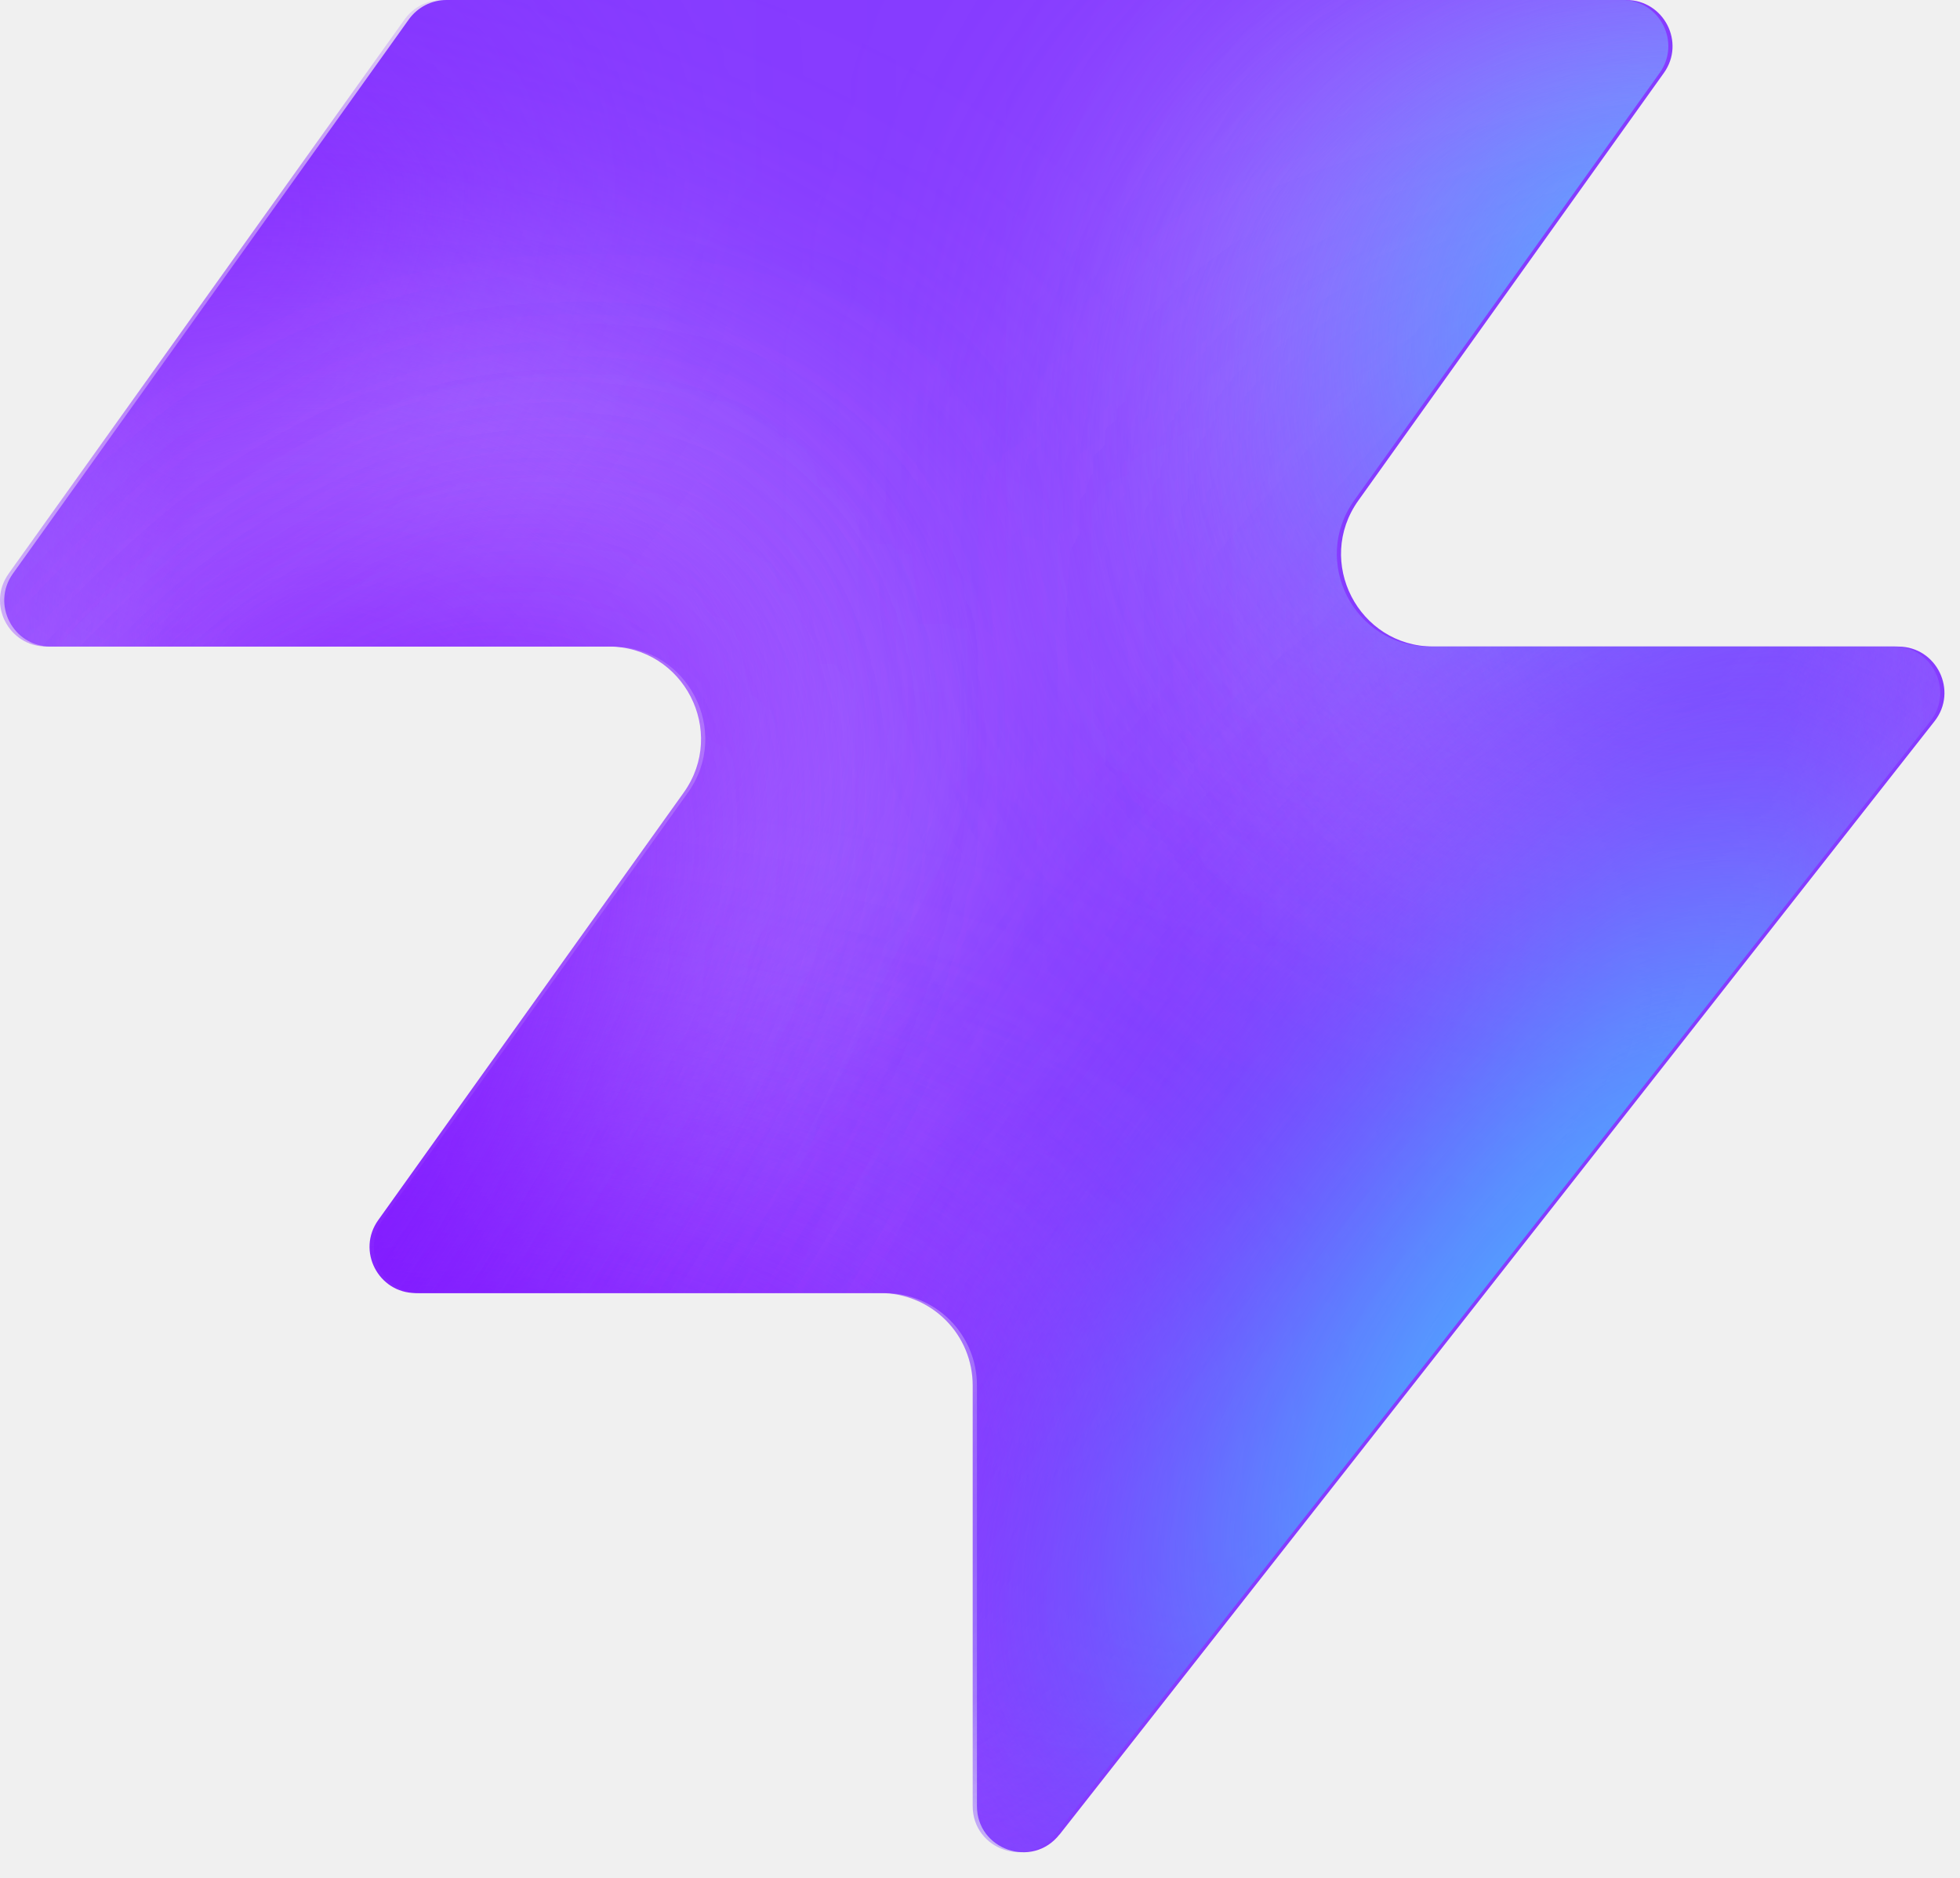
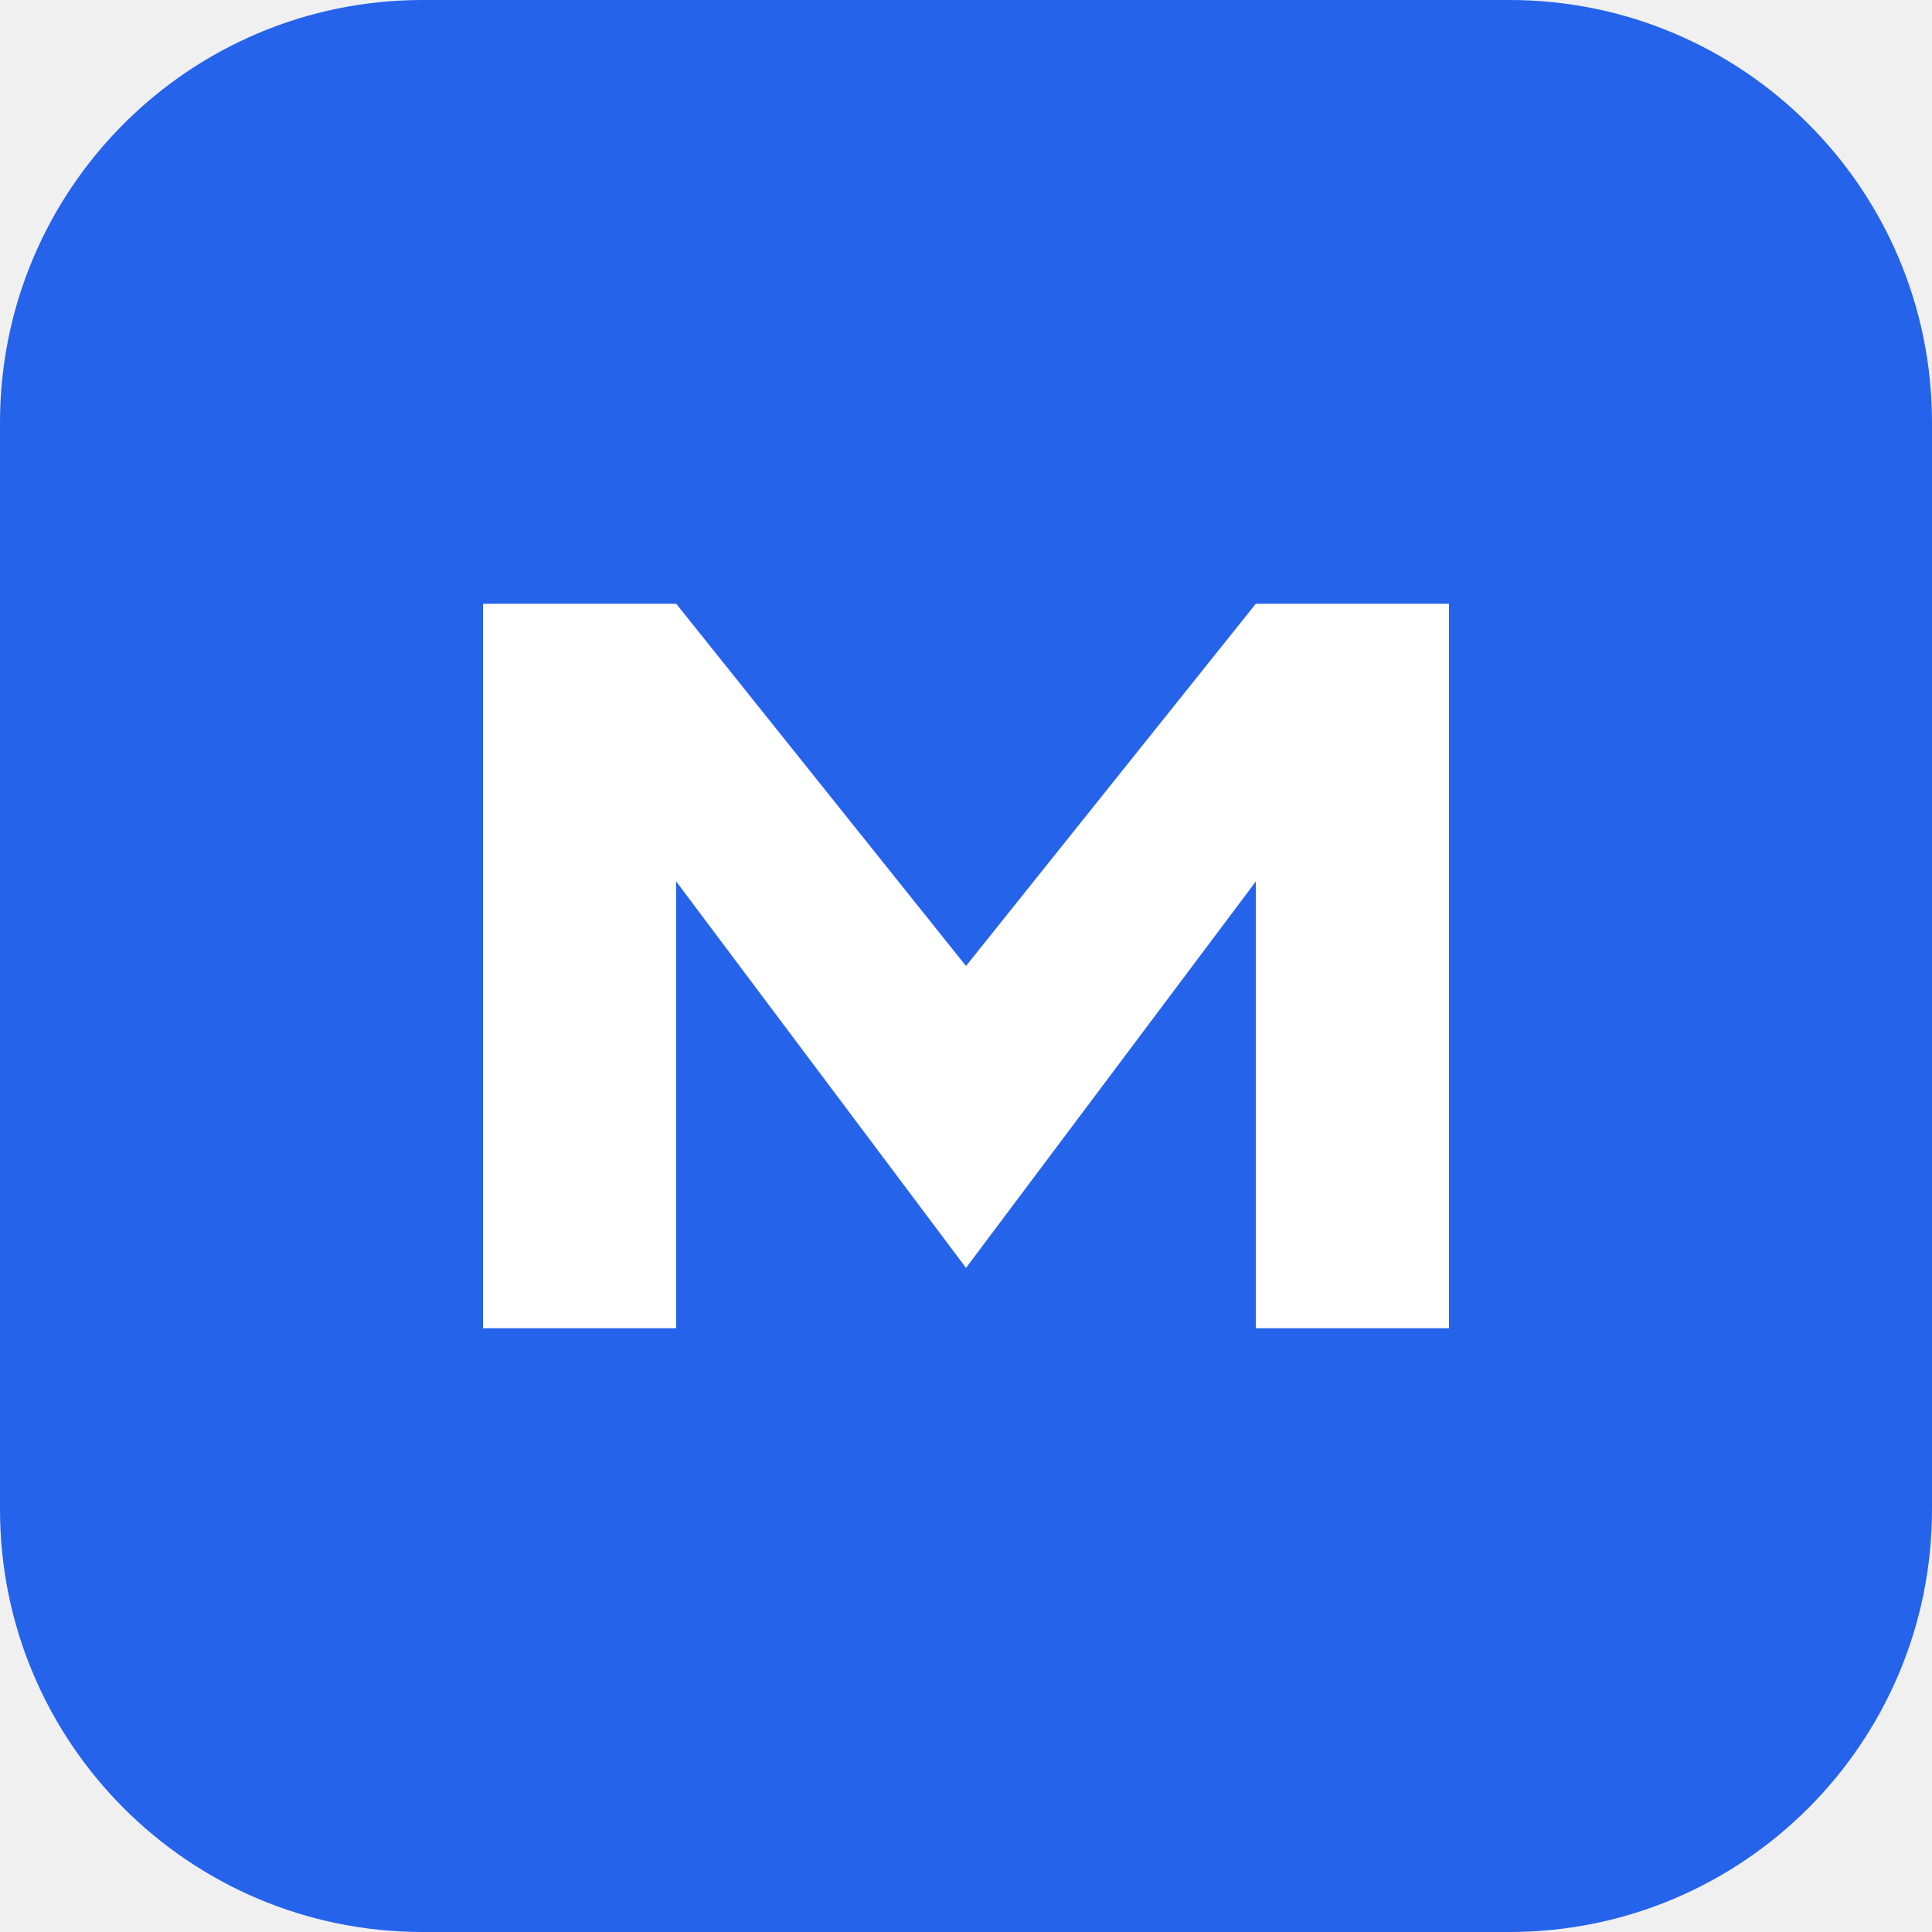
- <svg xmlns="http://www.w3.org/2000/svg" width="48" height="46" fill="none" viewBox="0 0 48 46">
-   <path fill="#863bff" d="M25.946 44.938c-.664.845-2.021.375-2.021-.698V33.937a2.26 2.26 0 0 0-2.262-2.262H10.287c-.92 0-1.456-1.04-.92-1.788l7.48-10.471c1.07-1.497 0-3.578-1.842-3.578H1.237c-.92 0-1.456-1.04-.92-1.788L10.013.474c.214-.297.556-.474.92-.474h28.894c.92 0 1.456 1.04.92 1.788l-7.48 10.471c-1.07 1.498 0 3.579 1.842 3.579h11.377c.943 0 1.473 1.088.89 1.83L25.947 44.94z" style="fill:#863bff;fill:color(display-p3 .525 .23 1);fill-opacity:1" />
-   <mask id="a" width="48" height="46" x="0" y="0" maskUnits="userSpaceOnUse" style="mask-type:alpha">
-     <path fill="#000" d="M25.842 44.938c-.664.844-2.021.375-2.021-.698V33.937a2.26 2.26 0 0 0-2.262-2.262H10.183c-.92 0-1.456-1.04-.92-1.788l7.48-10.471c1.07-1.498 0-3.579-1.842-3.579H1.133c-.92 0-1.456-1.04-.92-1.787L9.91.473c.214-.297.556-.474.92-.474h28.894c.92 0 1.456 1.04.92 1.788l-7.48 10.471c-1.07 1.498 0 3.578 1.842 3.578h11.377c.943 0 1.473 1.088.89 1.832L25.843 44.94z" style="fill:#000;fill-opacity:1" />
-   </mask>
-   <g mask="url(#a)">
-     <g filter="url(#b)">
-       <ellipse cx="5.508" cy="14.704" fill="#ede6ff" rx="5.508" ry="14.704" style="fill:#ede6ff;fill:color(display-p3 .927 .903 1);fill-opacity:1" transform="matrix(.00324 1 1 -.00324 -4.47 31.516)" />
-     </g>
-     <g filter="url(#c)">
-       <ellipse cx="10.399" cy="29.851" fill="#ede6ff" rx="10.399" ry="29.851" style="fill:#ede6ff;fill:color(display-p3 .927 .903 1);fill-opacity:1" transform="matrix(.00324 1 1 -.00324 -39.328 7.883)" />
-     </g>
-     <g filter="url(#d)">
-       <ellipse cx="5.508" cy="30.487" fill="#7e14ff" rx="5.508" ry="30.487" style="fill:#7e14ff;fill:color(display-p3 .492 .077 1);fill-opacity:1" transform="rotate(89.814 -25.913 -14.639)scale(1 -1)" />
-     </g>
-     <g filter="url(#e)">
-       <ellipse cx="5.508" cy="30.599" fill="#7e14ff" rx="5.508" ry="30.599" style="fill:#7e14ff;fill:color(display-p3 .492 .077 1);fill-opacity:1" transform="rotate(89.814 -32.644 -3.334)scale(1 -1)" />
-     </g>
-     <g filter="url(#f)">
-       <ellipse cx="5.508" cy="30.599" fill="#7e14ff" rx="5.508" ry="30.599" style="fill:#7e14ff;fill:color(display-p3 .492 .077 1);fill-opacity:1" transform="matrix(.00324 1 1 -.00324 -34.34 30.47)" />
-     </g>
-     <g filter="url(#g)">
-       <ellipse cx="14.072" cy="22.078" fill="#ede6ff" rx="14.072" ry="22.078" style="fill:#ede6ff;fill:color(display-p3 .927 .903 1);fill-opacity:1" transform="rotate(93.35 24.506 48.493)scale(-1 1)" />
-     </g>
-     <g filter="url(#h)">
-       <ellipse cx="3.47" cy="21.501" fill="#7e14ff" rx="3.47" ry="21.501" style="fill:#7e14ff;fill:color(display-p3 .492 .077 1);fill-opacity:1" transform="rotate(89.009 28.708 47.59)scale(-1 1)" />
-     </g>
-     <g filter="url(#i)">
-       <ellipse cx="3.47" cy="21.501" fill="#7e14ff" rx="3.47" ry="21.501" style="fill:#7e14ff;fill:color(display-p3 .492 .077 1);fill-opacity:1" transform="rotate(89.009 28.708 47.59)scale(-1 1)" />
-     </g>
-     <g filter="url(#j)">
-       <ellipse cx=".387" cy="8.972" fill="#7e14ff" rx="4.407" ry="29.108" style="fill:#7e14ff;fill:color(display-p3 .492 .077 1);fill-opacity:1" transform="rotate(39.51 .387 8.972)" />
-     </g>
-     <g filter="url(#k)">
-       <ellipse cx="47.523" cy="-6.092" fill="#7e14ff" rx="4.407" ry="29.108" style="fill:#7e14ff;fill:color(display-p3 .492 .077 1);fill-opacity:1" transform="rotate(37.892 47.523 -6.092)" />
-     </g>
-     <g filter="url(#l)">
-       <ellipse cx="41.412" cy="6.333" fill="#47bfff" rx="5.971" ry="9.665" style="fill:#47bfff;fill:color(display-p3 .28 .748 1);fill-opacity:1" transform="rotate(37.892 41.412 6.333)" />
-     </g>
-     <g filter="url(#m)">
-       <ellipse cx="-1.879" cy="38.332" fill="#7e14ff" rx="4.407" ry="29.108" style="fill:#7e14ff;fill:color(display-p3 .492 .077 1);fill-opacity:1" transform="rotate(37.892 -1.88 38.332)" />
-     </g>
-     <g filter="url(#n)">
-       <ellipse cx="-1.879" cy="38.332" fill="#7e14ff" rx="4.407" ry="29.108" style="fill:#7e14ff;fill:color(display-p3 .492 .077 1);fill-opacity:1" transform="rotate(37.892 -1.88 38.332)" />
-     </g>
-     <g filter="url(#o)">
-       <ellipse cx="35.651" cy="29.907" fill="#7e14ff" rx="4.407" ry="29.108" style="fill:#7e14ff;fill:color(display-p3 .492 .077 1);fill-opacity:1" transform="rotate(37.892 35.651 29.907)" />
-     </g>
-     <g filter="url(#p)">
-       <ellipse cx="38.418" cy="32.4" fill="#47bfff" rx="5.971" ry="15.297" style="fill:#47bfff;fill:color(display-p3 .28 .748 1);fill-opacity:1" transform="rotate(37.892 38.418 32.4)" />
-     </g>
-   </g>
-   <defs>
-     <filter id="b" width="60.045" height="41.654" x="-19.77" y="16.149" color-interpolation-filters="sRGB" filterUnits="userSpaceOnUse">
-       <feFlood flood-opacity="0" result="BackgroundImageFix" />
-       <feBlend in="SourceGraphic" in2="BackgroundImageFix" result="shape" />
-       <feGaussianBlur result="effect1_foregroundBlur_2002_17158" stdDeviation="7.659" />
-     </filter>
-     <filter id="c" width="90.34" height="51.437" x="-54.613" y="-7.533" color-interpolation-filters="sRGB" filterUnits="userSpaceOnUse">
-       <feFlood flood-opacity="0" result="BackgroundImageFix" />
-       <feBlend in="SourceGraphic" in2="BackgroundImageFix" result="shape" />
-       <feGaussianBlur result="effect1_foregroundBlur_2002_17158" stdDeviation="7.659" />
-     </filter>
-     <filter id="d" width="79.355" height="29.4" x="-49.64" y="2.03" color-interpolation-filters="sRGB" filterUnits="userSpaceOnUse">
-       <feFlood flood-opacity="0" result="BackgroundImageFix" />
-       <feBlend in="SourceGraphic" in2="BackgroundImageFix" result="shape" />
-       <feGaussianBlur result="effect1_foregroundBlur_2002_17158" stdDeviation="4.596" />
-     </filter>
-     <filter id="e" width="79.579" height="29.4" x="-45.045" y="20.029" color-interpolation-filters="sRGB" filterUnits="userSpaceOnUse">
-       <feFlood flood-opacity="0" result="BackgroundImageFix" />
-       <feBlend in="SourceGraphic" in2="BackgroundImageFix" result="shape" />
-       <feGaussianBlur result="effect1_foregroundBlur_2002_17158" stdDeviation="4.596" />
-     </filter>
-     <filter id="f" width="79.579" height="29.4" x="-43.513" y="21.178" color-interpolation-filters="sRGB" filterUnits="userSpaceOnUse">
-       <feFlood flood-opacity="0" result="BackgroundImageFix" />
-       <feBlend in="SourceGraphic" in2="BackgroundImageFix" result="shape" />
-       <feGaussianBlur result="effect1_foregroundBlur_2002_17158" stdDeviation="4.596" />
-     </filter>
-     <filter id="g" width="74.749" height="58.852" x="15.756" y="-17.901" color-interpolation-filters="sRGB" filterUnits="userSpaceOnUse">
-       <feFlood flood-opacity="0" result="BackgroundImageFix" />
-       <feBlend in="SourceGraphic" in2="BackgroundImageFix" result="shape" />
-       <feGaussianBlur result="effect1_foregroundBlur_2002_17158" stdDeviation="7.659" />
-     </filter>
-     <filter id="h" width="61.377" height="25.362" x="23.548" y="2.284" color-interpolation-filters="sRGB" filterUnits="userSpaceOnUse">
-       <feFlood flood-opacity="0" result="BackgroundImageFix" />
-       <feBlend in="SourceGraphic" in2="BackgroundImageFix" result="shape" />
-       <feGaussianBlur result="effect1_foregroundBlur_2002_17158" stdDeviation="4.596" />
-     </filter>
-     <filter id="i" width="61.377" height="25.362" x="23.548" y="2.284" color-interpolation-filters="sRGB" filterUnits="userSpaceOnUse">
-       <feFlood flood-opacity="0" result="BackgroundImageFix" />
-       <feBlend in="SourceGraphic" in2="BackgroundImageFix" result="shape" />
-       <feGaussianBlur result="effect1_foregroundBlur_2002_17158" stdDeviation="4.596" />
-     </filter>
-     <filter id="j" width="56.045" height="63.649" x="-27.636" y="-22.853" color-interpolation-filters="sRGB" filterUnits="userSpaceOnUse">
-       <feFlood flood-opacity="0" result="BackgroundImageFix" />
-       <feBlend in="SourceGraphic" in2="BackgroundImageFix" result="shape" />
-       <feGaussianBlur result="effect1_foregroundBlur_2002_17158" stdDeviation="4.596" />
-     </filter>
-     <filter id="k" width="54.814" height="64.646" x="20.116" y="-38.415" color-interpolation-filters="sRGB" filterUnits="userSpaceOnUse">
-       <feFlood flood-opacity="0" result="BackgroundImageFix" />
-       <feBlend in="SourceGraphic" in2="BackgroundImageFix" result="shape" />
-       <feGaussianBlur result="effect1_foregroundBlur_2002_17158" stdDeviation="4.596" />
-     </filter>
-     <filter id="l" width="33.541" height="35.313" x="24.641" y="-11.323" color-interpolation-filters="sRGB" filterUnits="userSpaceOnUse">
-       <feFlood flood-opacity="0" result="BackgroundImageFix" />
-       <feBlend in="SourceGraphic" in2="BackgroundImageFix" result="shape" />
-       <feGaussianBlur result="effect1_foregroundBlur_2002_17158" stdDeviation="4.596" />
-     </filter>
-     <filter id="m" width="54.814" height="64.646" x="-29.286" y="6.009" color-interpolation-filters="sRGB" filterUnits="userSpaceOnUse">
-       <feFlood flood-opacity="0" result="BackgroundImageFix" />
-       <feBlend in="SourceGraphic" in2="BackgroundImageFix" result="shape" />
-       <feGaussianBlur result="effect1_foregroundBlur_2002_17158" stdDeviation="4.596" />
-     </filter>
-     <filter id="n" width="54.814" height="64.646" x="-29.286" y="6.009" color-interpolation-filters="sRGB" filterUnits="userSpaceOnUse">
-       <feFlood flood-opacity="0" result="BackgroundImageFix" />
-       <feBlend in="SourceGraphic" in2="BackgroundImageFix" result="shape" />
-       <feGaussianBlur result="effect1_foregroundBlur_2002_17158" stdDeviation="4.596" />
-     </filter>
-     <filter id="o" width="54.814" height="64.646" x="8.244" y="-2.416" color-interpolation-filters="sRGB" filterUnits="userSpaceOnUse">
-       <feFlood flood-opacity="0" result="BackgroundImageFix" />
-       <feBlend in="SourceGraphic" in2="BackgroundImageFix" result="shape" />
-       <feGaussianBlur result="effect1_foregroundBlur_2002_17158" stdDeviation="4.596" />
-     </filter>
-     <filter id="p" width="39.409" height="43.623" x="18.713" y="10.588" color-interpolation-filters="sRGB" filterUnits="userSpaceOnUse">
-       <feFlood flood-opacity="0" result="BackgroundImageFix" />
-       <feBlend in="SourceGraphic" in2="BackgroundImageFix" result="shape" />
-       <feGaussianBlur result="effect1_foregroundBlur_2002_17158" stdDeviation="4.596" />
-     </filter>
-   </defs>
+ <svg xmlns="http://www.w3.org/2000/svg" viewBox="0 0 32 32">
+   <rect width="32" height="32" rx="7" fill="#2563eb" />
+   <path d="M8 22V10h3.2l4.8 6 4.8-6H24v12h-3.2v-7.4L16 21l-4.8-6.4V22H8z" fill="white" />
</svg>
